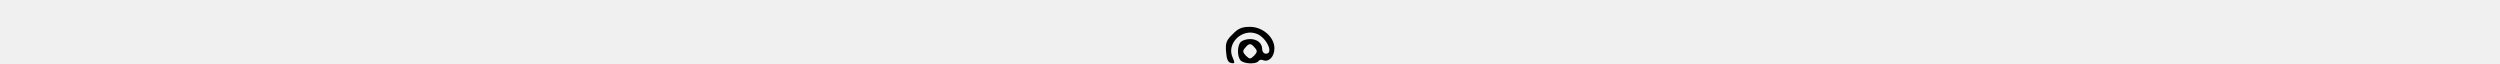
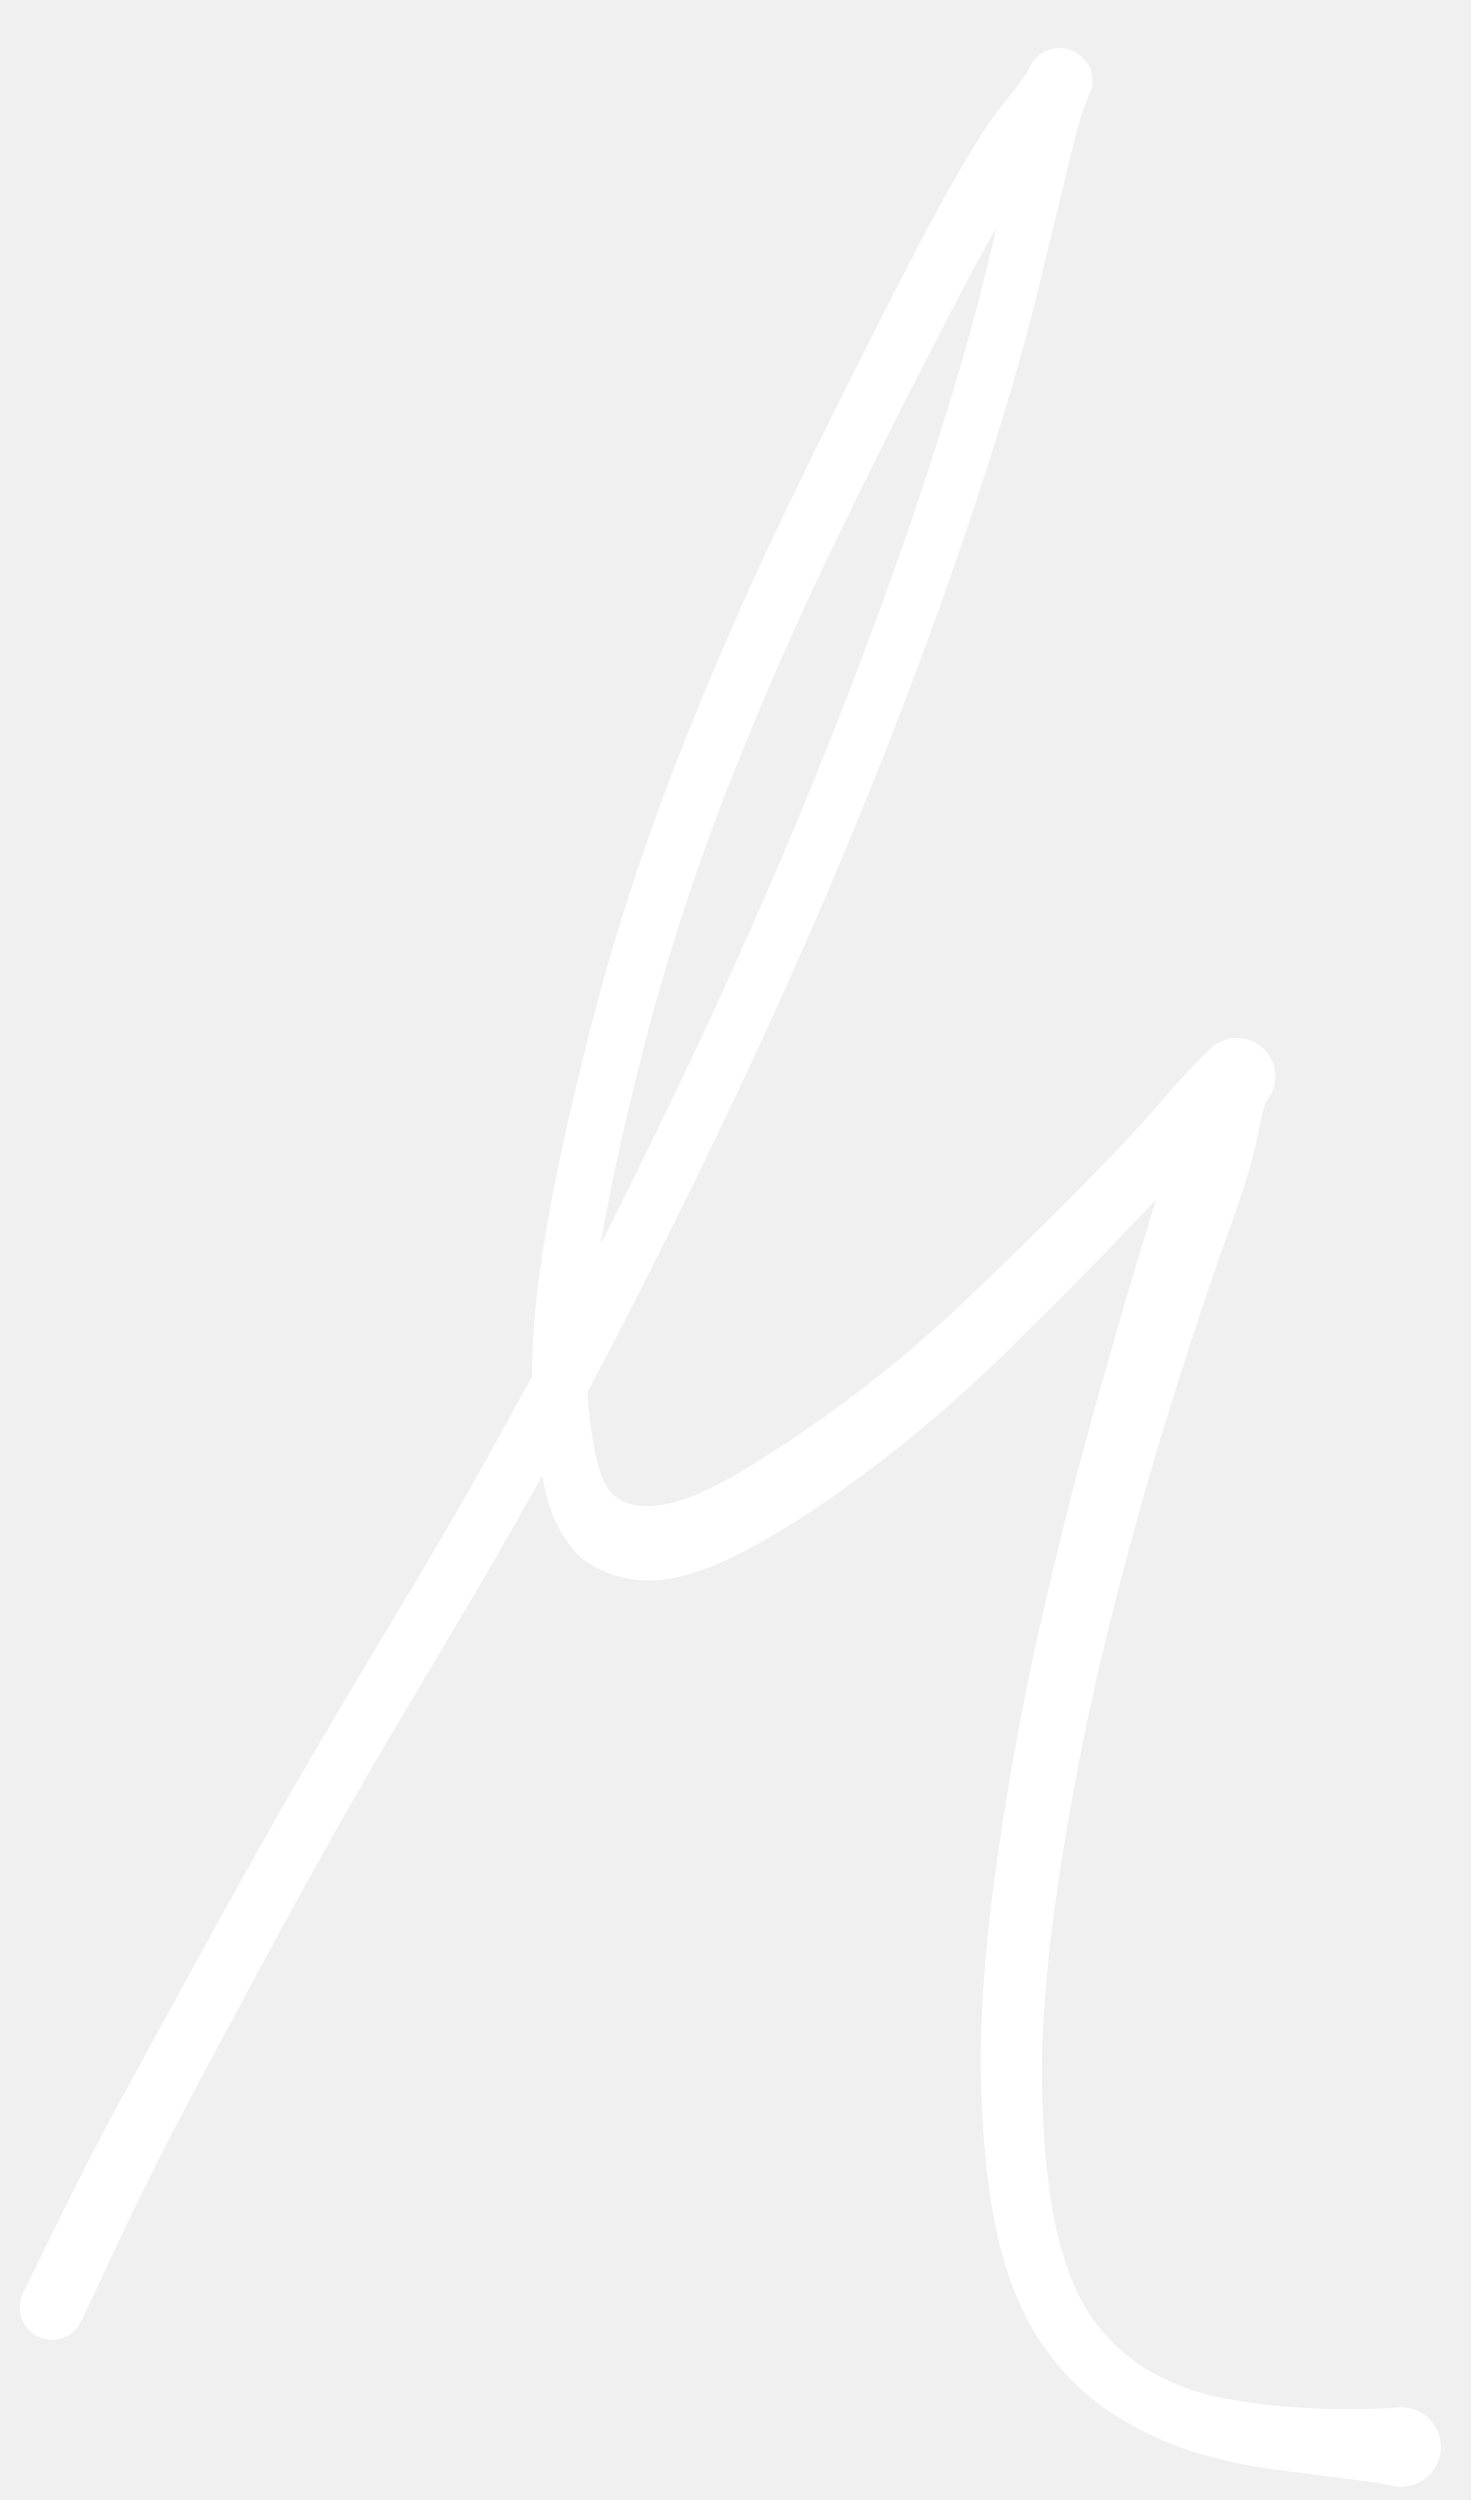
- <svg xmlns="http://www.w3.org/2000/svg" version="1.0" width="1024pt" height="26pt" viewBox="0 0 1024 26" preserveAspectRatio="xMidYMid meet">
-   <g transform="translate(0,26) scale(0.1,-0.1)" fill="#000000" stroke="none">
-     <path d="M5049 120 c-26 -25 -30 -36 -27 -72 2 -31 8 -44 21 -46 15 -3 16 0 6 22 -27 58 39 122 100 97 40 -17 69 -81 36 -81 -8 0 -15 8 -15 18 0 25 -20 42 -50 42 -14 0 -31 -5 -38 -12 -15 -15 -15 -61 0 -76 14 -14 64 -16 73 -2 3 5 12 7 20 3 23 -8 45 16 45 49 0 46 -48 88 -100 88 -33 0 -48 -6 -71 -30z m91 -56 c11 -12 10 -18 -3 -32 -16 -15 -18 -15 -34 0 -13 14 -14 20 -3 32 16 20 24 20 40 0z" />
+ <svg xmlns="http://www.w3.org/2000/svg" version="1.1" viewBox="0 0 283 481" width="283" height="481">
+   <defs>
+     <style class="style-fonts">
+       </style>
+   </defs>
+   <g transform="translate(10 444) rotate(0 131.5 -203.5)" stroke="none">
+     <path fill="#ffffff" d="M -5.63,-2.69 Q -5.63,-2.69 0.81,-15.86 7.25,-29.02 12.39,-38.45 17.52,-47.88 26.61,-64.49 35.71,-81.10 43.63,-95.08 51.56,-109.06 67.62,-135.74 83.68,-162.43 97.90,-189.69 112.11,-216.95 125.04,-244.59 137.97,-272.24 148.61,-298.84 159.25,-325.44 167.20,-349.30 175.14,-373.17 179.35,-390.35 183.56,-407.54 185.29,-415.48 187.02,-423.42 187.32,-426.63 187.63,-429.83 187.89,-430.55 188.15,-431.28 188.57,-431.92 189.00,-432.56 189.57,-433.08 190.13,-433.60 190.81,-433.97 191.48,-434.35 192.23,-434.54 192.97,-434.74 193.74,-434.75 194.51,-434.77 195.26,-434.60 196.01,-434.43 196.70,-434.08 197.39,-433.74 197.98,-433.24 198.56,-432.74 199.01,-432.11 199.46,-431.49 199.75,-430.77 200.03,-430.06 200.14,-429.29 200.25,-428.53 200.17,-427.76 200.09,-427.00 193.11,-418.08 186.14,-409.17 174.63,-387.20 163.12,-365.24 151.29,-340.94 139.46,-316.64 129.89,-292.12 120.32,-267.60 114.00,-243.02 107.68,-218.45 105.00,-201.25 102.31,-184.04 103.17,-174.08 104.04,-164.11 106.04,-159.32 108.04,-154.54 113.69,-154.23 119.35,-153.92 127.49,-158.06 135.63,-162.19 149.14,-171.78 162.65,-181.36 175.80,-193.86 188.94,-206.35 198.66,-216.27 208.38,-226.19 212.86,-231.44 217.34,-236.68 220.08,-239.48 222.82,-242.28 223.54,-242.82 224.26,-243.36 225.09,-243.71 225.92,-244.07 226.81,-244.21 227.70,-244.35 228.59,-244.28 229.49,-244.20 230.34,-243.92 231.19,-243.63 231.95,-243.15 232.71,-242.67 233.33,-242.02 233.96,-241.37 234.41,-240.59 234.85,-239.81 235.10,-238.94 235.35,-238.08 235.39,-237.18 235.42,-236.28 235.24,-235.40 235.06,-234.52 234.67,-233.71 234.28,-232.90 233.71,-232.20 233.14,-231.51 231.96,-225.33 230.77,-219.16 225.77,-205.34 220.78,-191.52 214.54,-171.36 208.30,-151.20 202.72,-128.40 197.15,-105.59 193.60,-81.74 190.05,-57.88 190.52,-40.94 190.98,-24.01 193.61,-13.51 196.23,-3.02 200.91,3.07 205.59,9.17 211.92,12.59 218.25,16.02 224.64,17.28 231.03,18.54 237.94,19.07 244.84,19.59 250.13,19.52 255.42,19.46 257.74,19.27 260.05,19.08 261.27,19.35 262.49,19.63 263.56,20.28 264.63,20.93 265.44,21.88 266.24,22.84 266.70,24.00 267.16,25.17 267.22,26.42 267.28,27.67 266.94,28.87 266.60,30.07 265.89,31.11 265.19,32.14 264.19,32.89 263.19,33.64 262.00,34.04 260.81,34.43 259.56,34.43 258.31,34.42 257.13,34.01 255.94,33.61 254.95,32.85 253.96,32.09 253.26,31.05 252.57,30.01 252.24,28.80 251.91,27.59 251.98,26.35 252.06,25.10 252.52,23.94 252.99,22.78 253.81,21.83 254.62,20.88 255.70,20.24 256.77,19.60 257.99,19.34 259.22,19.07 260.46,19.21 261.70,19.35 262.84,19.89 263.97,20.42 264.87,21.28 265.78,22.15 266.36,23.25 266.94,24.36 267.13,25.60 267.33,26.83 267.12,28.07 266.91,29.30 266.32,30.40 265.73,31.50 264.82,32.36 263.91,33.22 262.77,33.74 261.63,34.26 260.39,34.38 259.14,34.51 259.14,34.51 259.14,34.51 256.87,34.05 254.59,33.59 249.07,32.89 243.55,32.19 235.84,31.21 228.13,30.24 220.43,27.99 212.73,25.73 204.85,20.87 196.96,16.01 191.19,8.02 185.43,0.04 182.42,-11.77 179.41,-23.59 178.79,-41.57 178.17,-59.55 181.55,-84.01 184.92,-108.48 190.22,-131.73 195.52,-154.98 201.33,-175.53 207.15,-196.08 211.58,-210.42 216.01,-224.75 219.42,-233.52 222.82,-242.28 223.54,-242.82 224.26,-243.36 225.09,-243.71 225.92,-244.07 226.81,-244.21 227.69,-244.35 228.59,-244.28 229.49,-244.20 230.34,-243.92 231.19,-243.63 231.95,-243.15 232.71,-242.67 233.33,-242.02 233.96,-241.37 234.40,-240.59 234.85,-239.81 235.10,-238.95 235.35,-238.08 235.39,-237.18 235.42,-236.28 235.24,-235.40 235.06,-234.52 234.67,-233.71 234.28,-232.90 233.71,-232.20 233.14,-231.51 229.95,-229.79 226.75,-228.08 221.83,-223.03 216.91,-217.98 207.21,-207.73 197.51,-197.48 183.92,-184.16 170.32,-170.84 156.08,-160.27 141.85,-149.70 130.70,-144.30 119.55,-138.90 111.83,-140.14 104.10,-141.39 100.36,-145.77 96.62,-150.16 95.02,-156.68 93.42,-163.19 92.56,-174.41 91.71,-185.62 94.45,-203.38 97.20,-221.13 103.66,-246.34 110.12,-271.55 119.80,-296.51 129.47,-321.48 141.28,-345.97 153.08,-370.46 164.72,-392.95 176.36,-415.44 181.99,-422.63 187.63,-429.83 187.89,-430.55 188.15,-431.28 188.57,-431.92 189.00,-432.56 189.57,-433.08 190.13,-433.60 190.81,-433.97 191.48,-434.34 192.23,-434.54 192.97,-434.74 193.74,-434.75 194.51,-434.77 195.26,-434.60 196.01,-434.43 196.70,-434.08 197.39,-433.74 197.98,-433.24 198.56,-432.74 199.01,-432.11 199.46,-431.49 199.75,-430.77 200.03,-430.06 200.14,-429.29 200.25,-428.53 200.17,-427.77 200.09,-427.00 198.86,-424.01 197.62,-421.01 195.73,-413.02 193.84,-405.02 189.53,-387.42 185.22,-369.82 177.18,-345.65 169.15,-321.48 158.42,-294.59 147.68,-267.70 134.69,-239.83 121.69,-211.97 107.36,-184.39 93.03,-156.81 77.12,-130.23 61.20,-103.64 53.41,-89.68 45.61,-75.73 36.67,-59.09 27.72,-42.44 22.88,-33.15 18.04,-23.87 11.83,-10.58 5.63,2.69 5.23,3.33 4.82,3.96 4.28,4.48 3.73,5.00 3.08,5.38 2.43,5.75 1.70,5.96 0.98,6.17 0.23,6.19 -0.52,6.22 -1.25,6.07 -1.99,5.92 -2.67,5.59 -3.35,5.27 -3.93,4.79 -4.52,4.31 -4.97,3.71 -5.42,3.10 -5.71,2.41 -6.00,1.71 -6.12,0.97 -6.24,0.23 -6.18,-0.51 -6.11,-1.26 -5.87,-1.98 -5.63,-2.69 -5.63,-2.69 L -5.63,-2.69 Z" />
  </g>
</svg>
